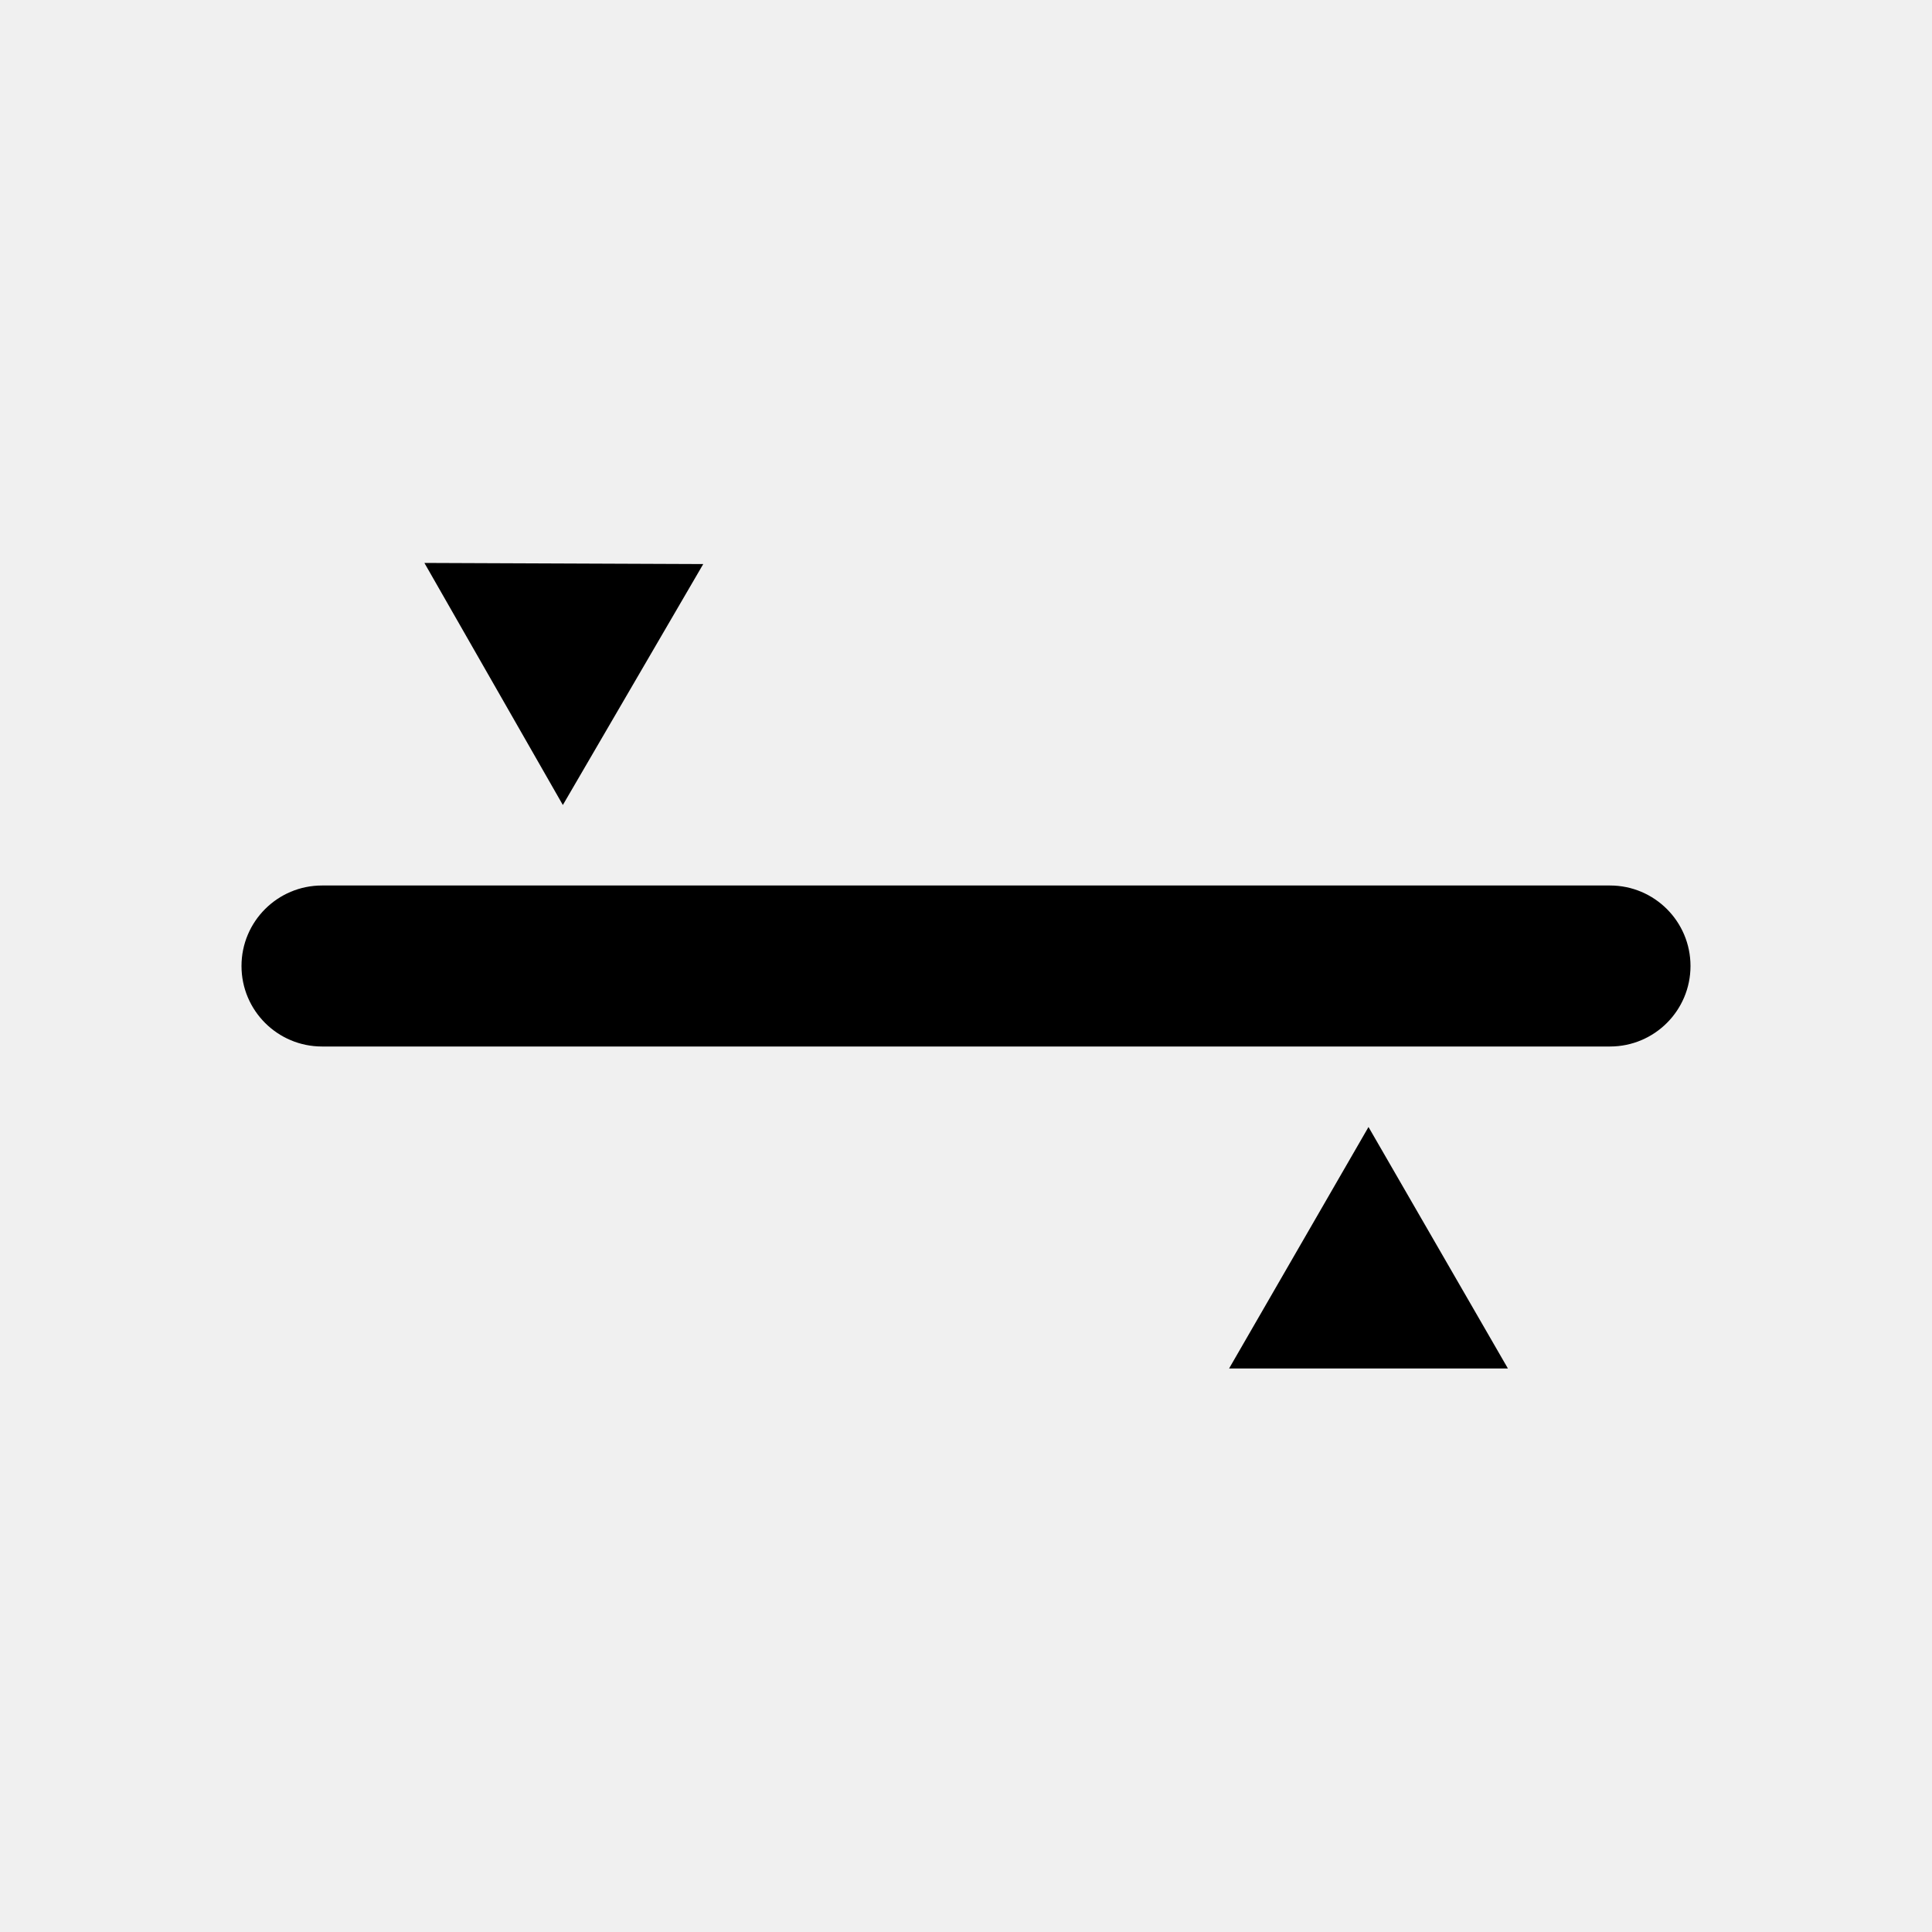
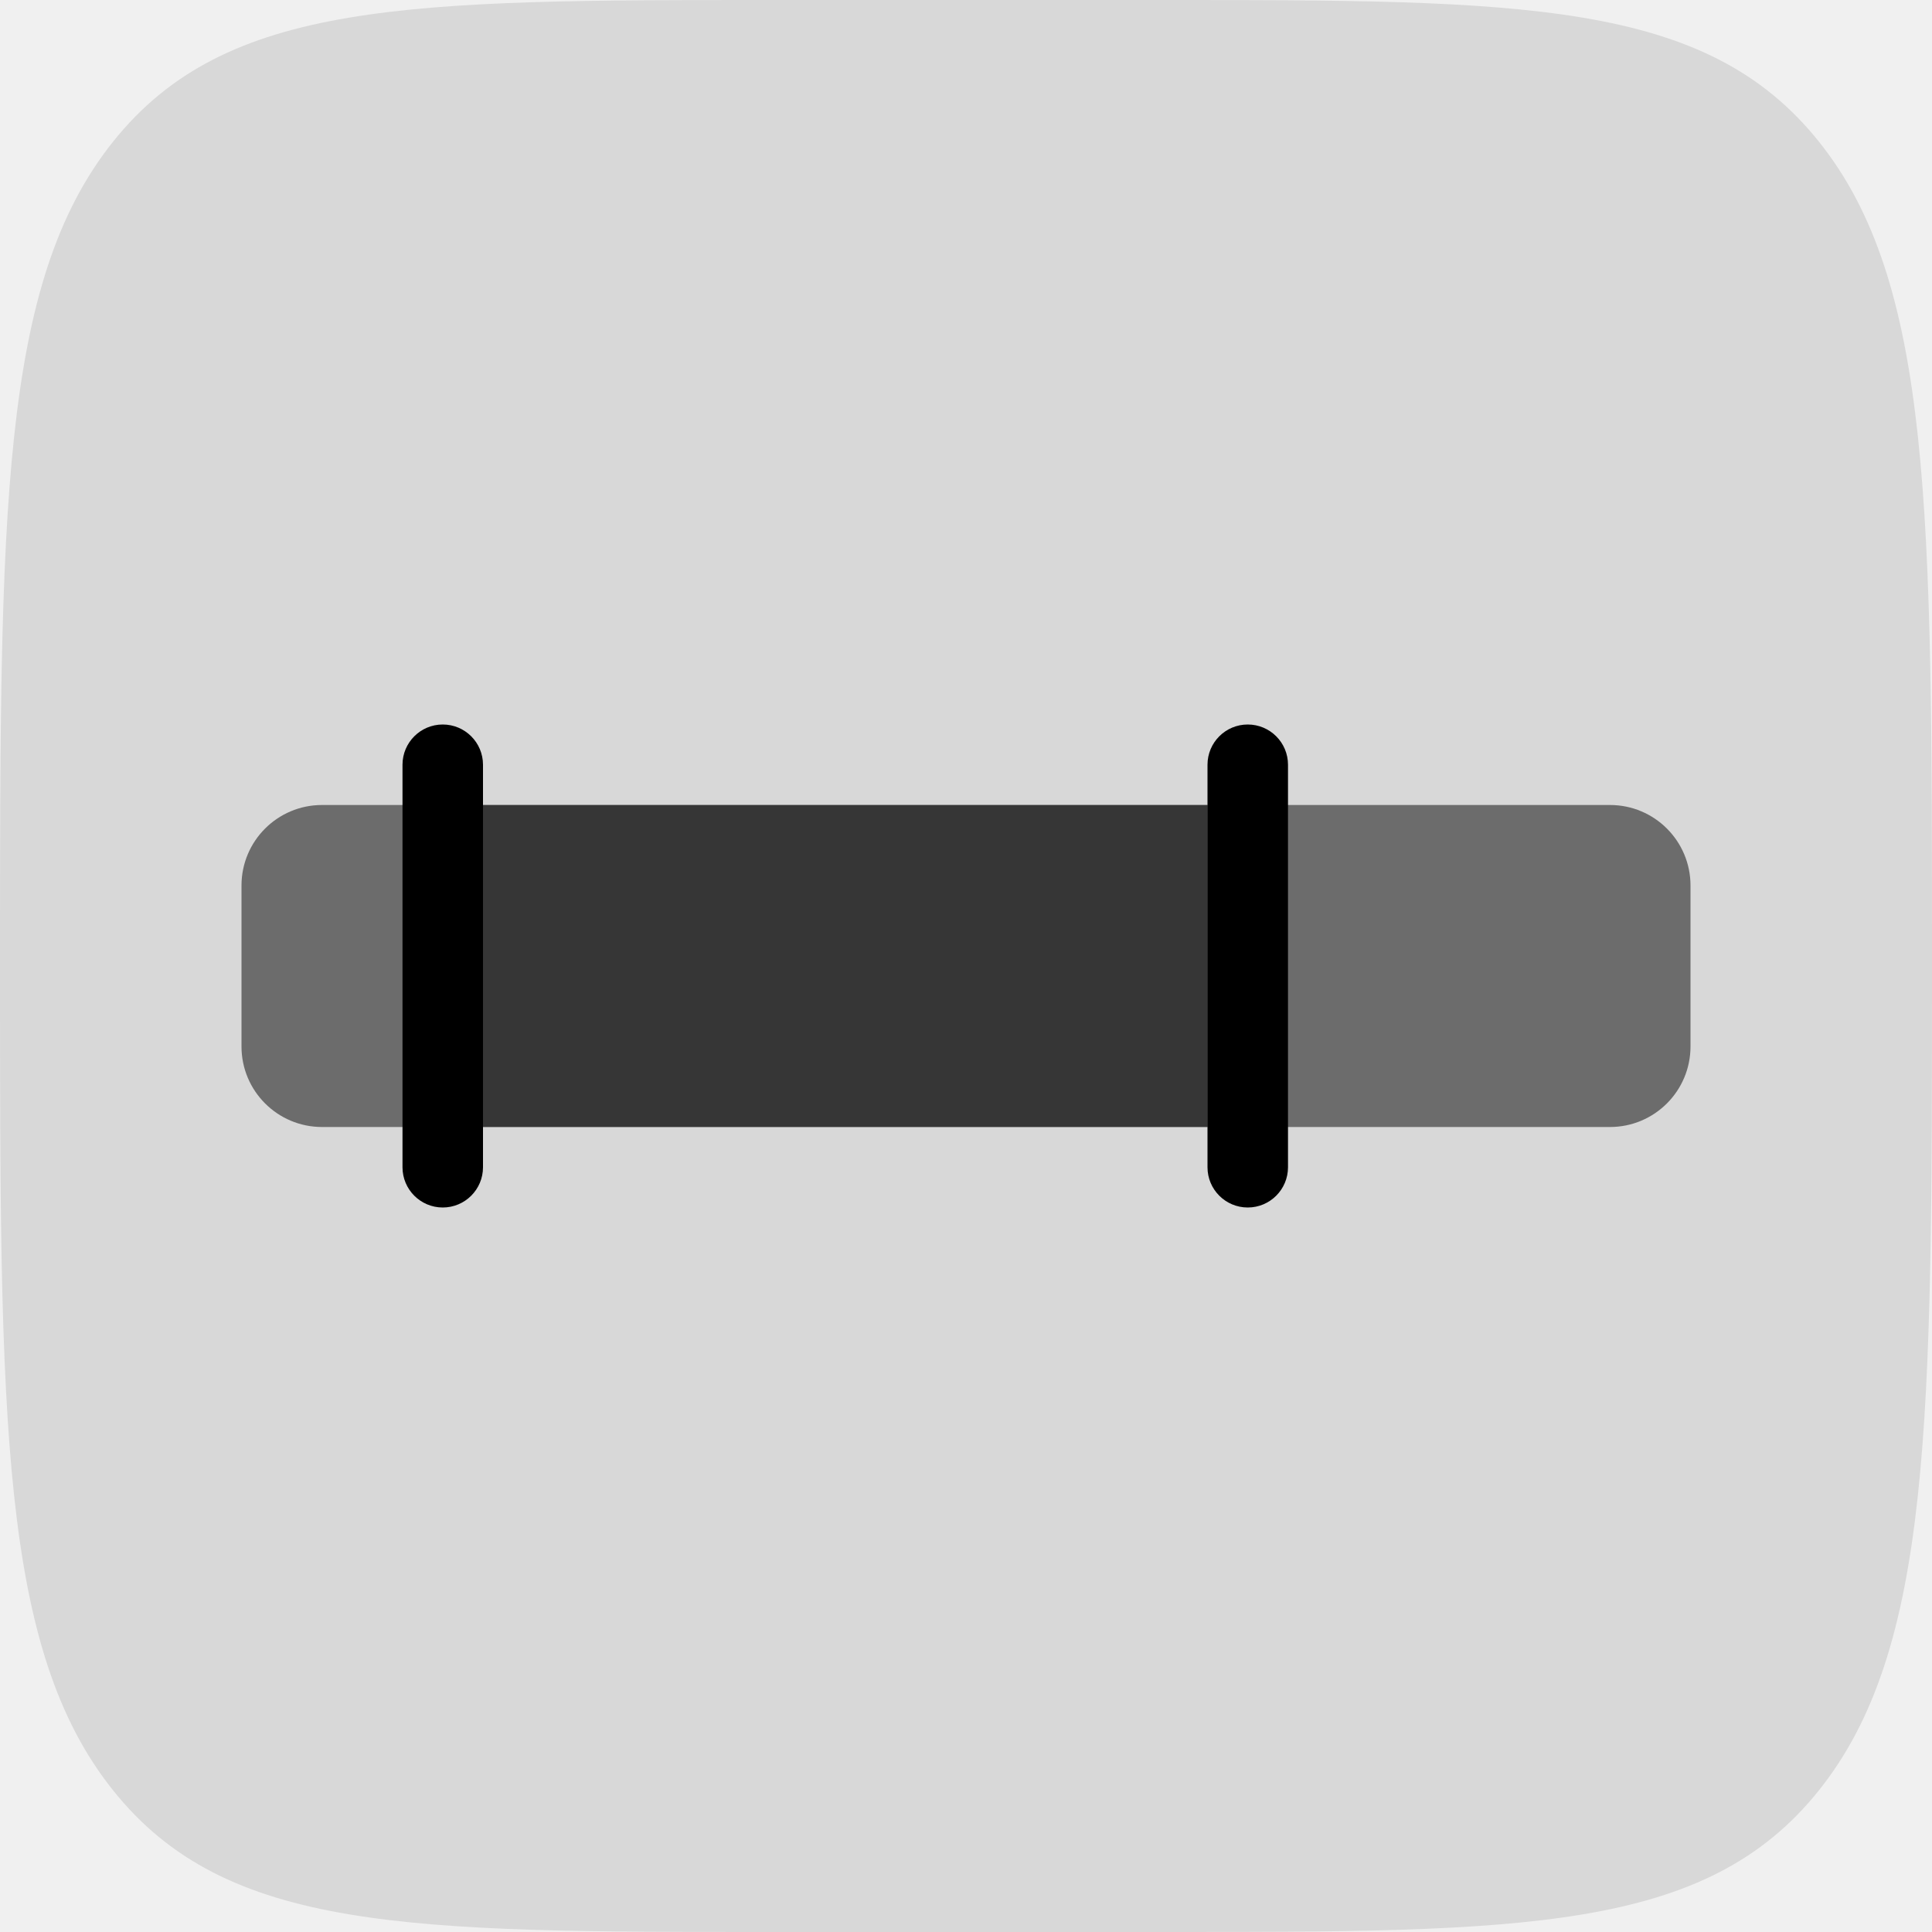
<svg xmlns="http://www.w3.org/2000/svg" width="24" height="24" viewBox="0 0 24 24" fill="none">
-   <rect x="3" y="11" width="18" height="2" rx="1" fill="black" />
-   <path d="M6.992 10L5.272 6.993L8.736 7.007L6.992 10Z" fill="black" />
-   <path d="M17 14L18.732 17H15.268L17 14Z" fill="black" />
+   <g clip-path="url(#clip0_2129_6581)">
+     <path opacity="0.1" fill-rule="evenodd" clip-rule="evenodd" d="M1.406 22.242C2.812 24 5.075 24 9.6 24H14.4C18.925 24 21.188 24 22.594 22.242C23.999 20.484 24 17.657 24 12C24 6.343 24 3.514 22.594 1.758C21.187 0.001 18.925 0 14.4 0H9.6C5.075 0 2.812 -1.78814e-07 1.406 1.758C0.001 3.516 0 6.343 0 12C0 17.657 -1.43051e-07 20.485 1.406 22.242Z" fill="black" />
+     <rect opacity="0.5" x="3" y="10" width="18" height="4" rx="1" fill="black" />
+     <rect x="5" y="9" width="1" height="6" rx="0.5" fill="black" />
+     <rect x="15" y="9" width="1" height="6" rx="0.5" fill="black" />
+     <rect opacity="0.5" x="6" y="10" width="9" height="4" fill="black" />
+   </g>
+   <defs>
+     <clipPath id="clip0_2129_6581">
+       <rect width="24" height="24" fill="white" />
+     </clipPath>
+   </defs>
</svg>
